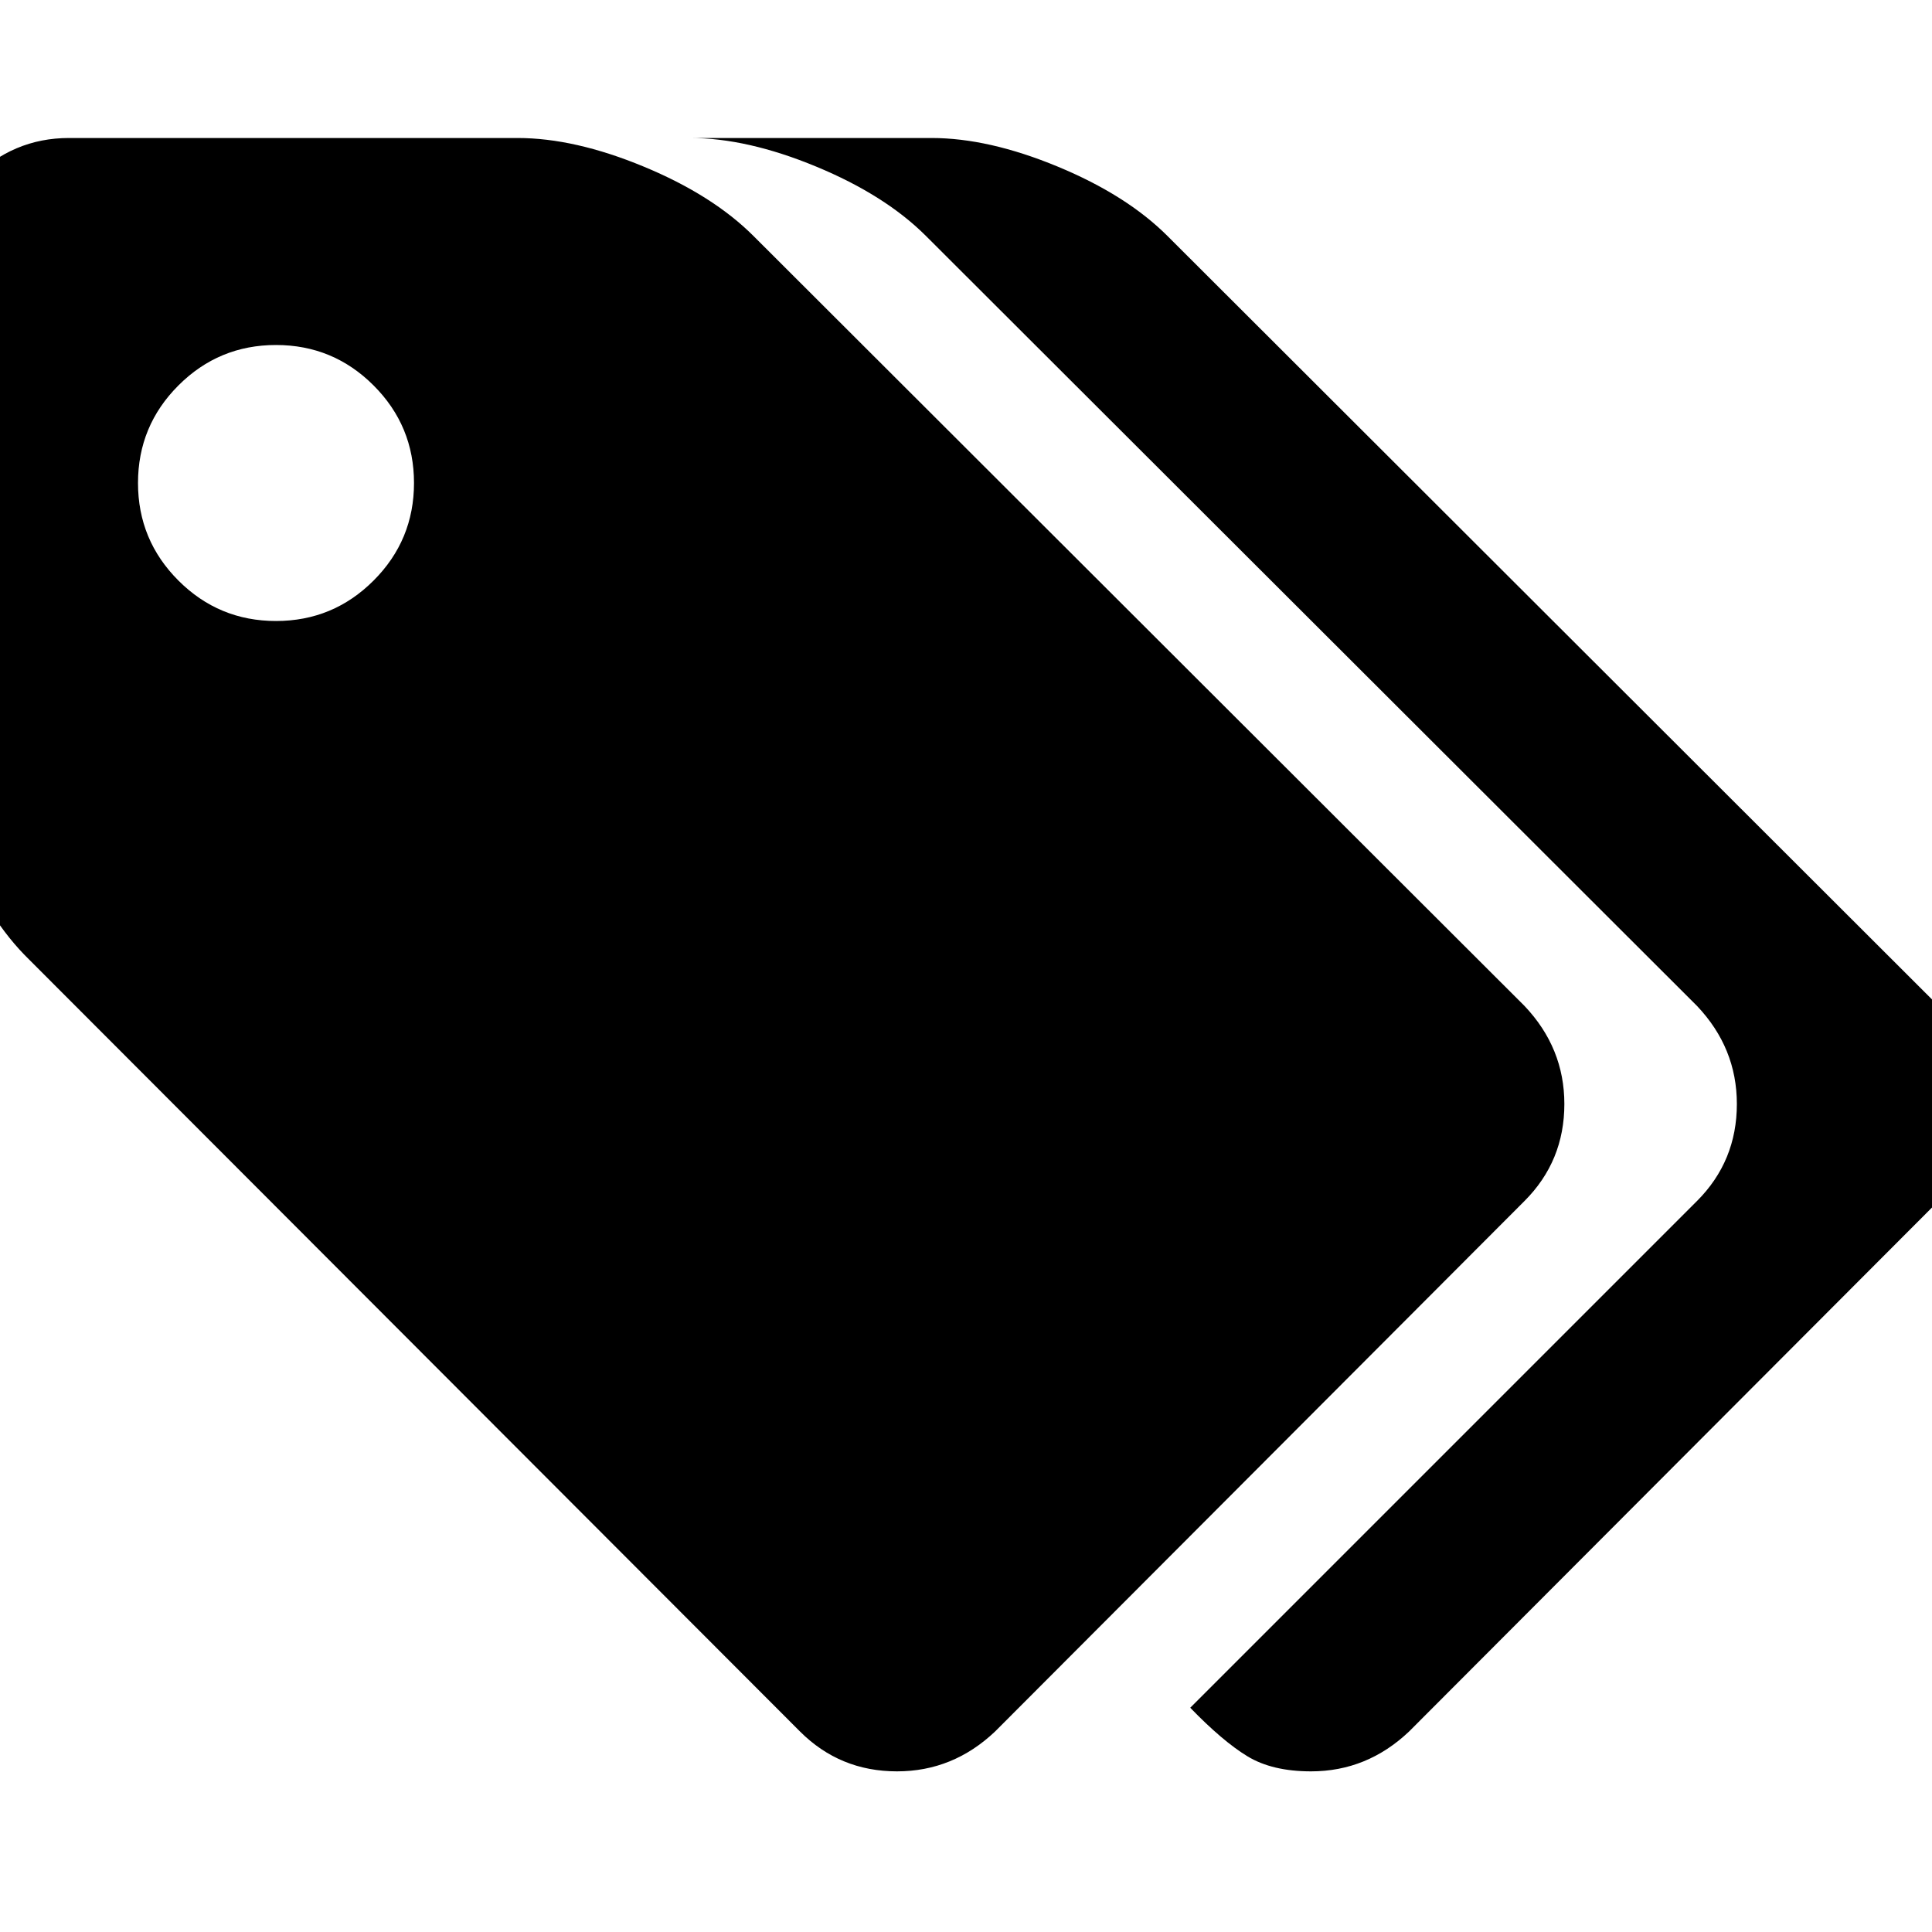
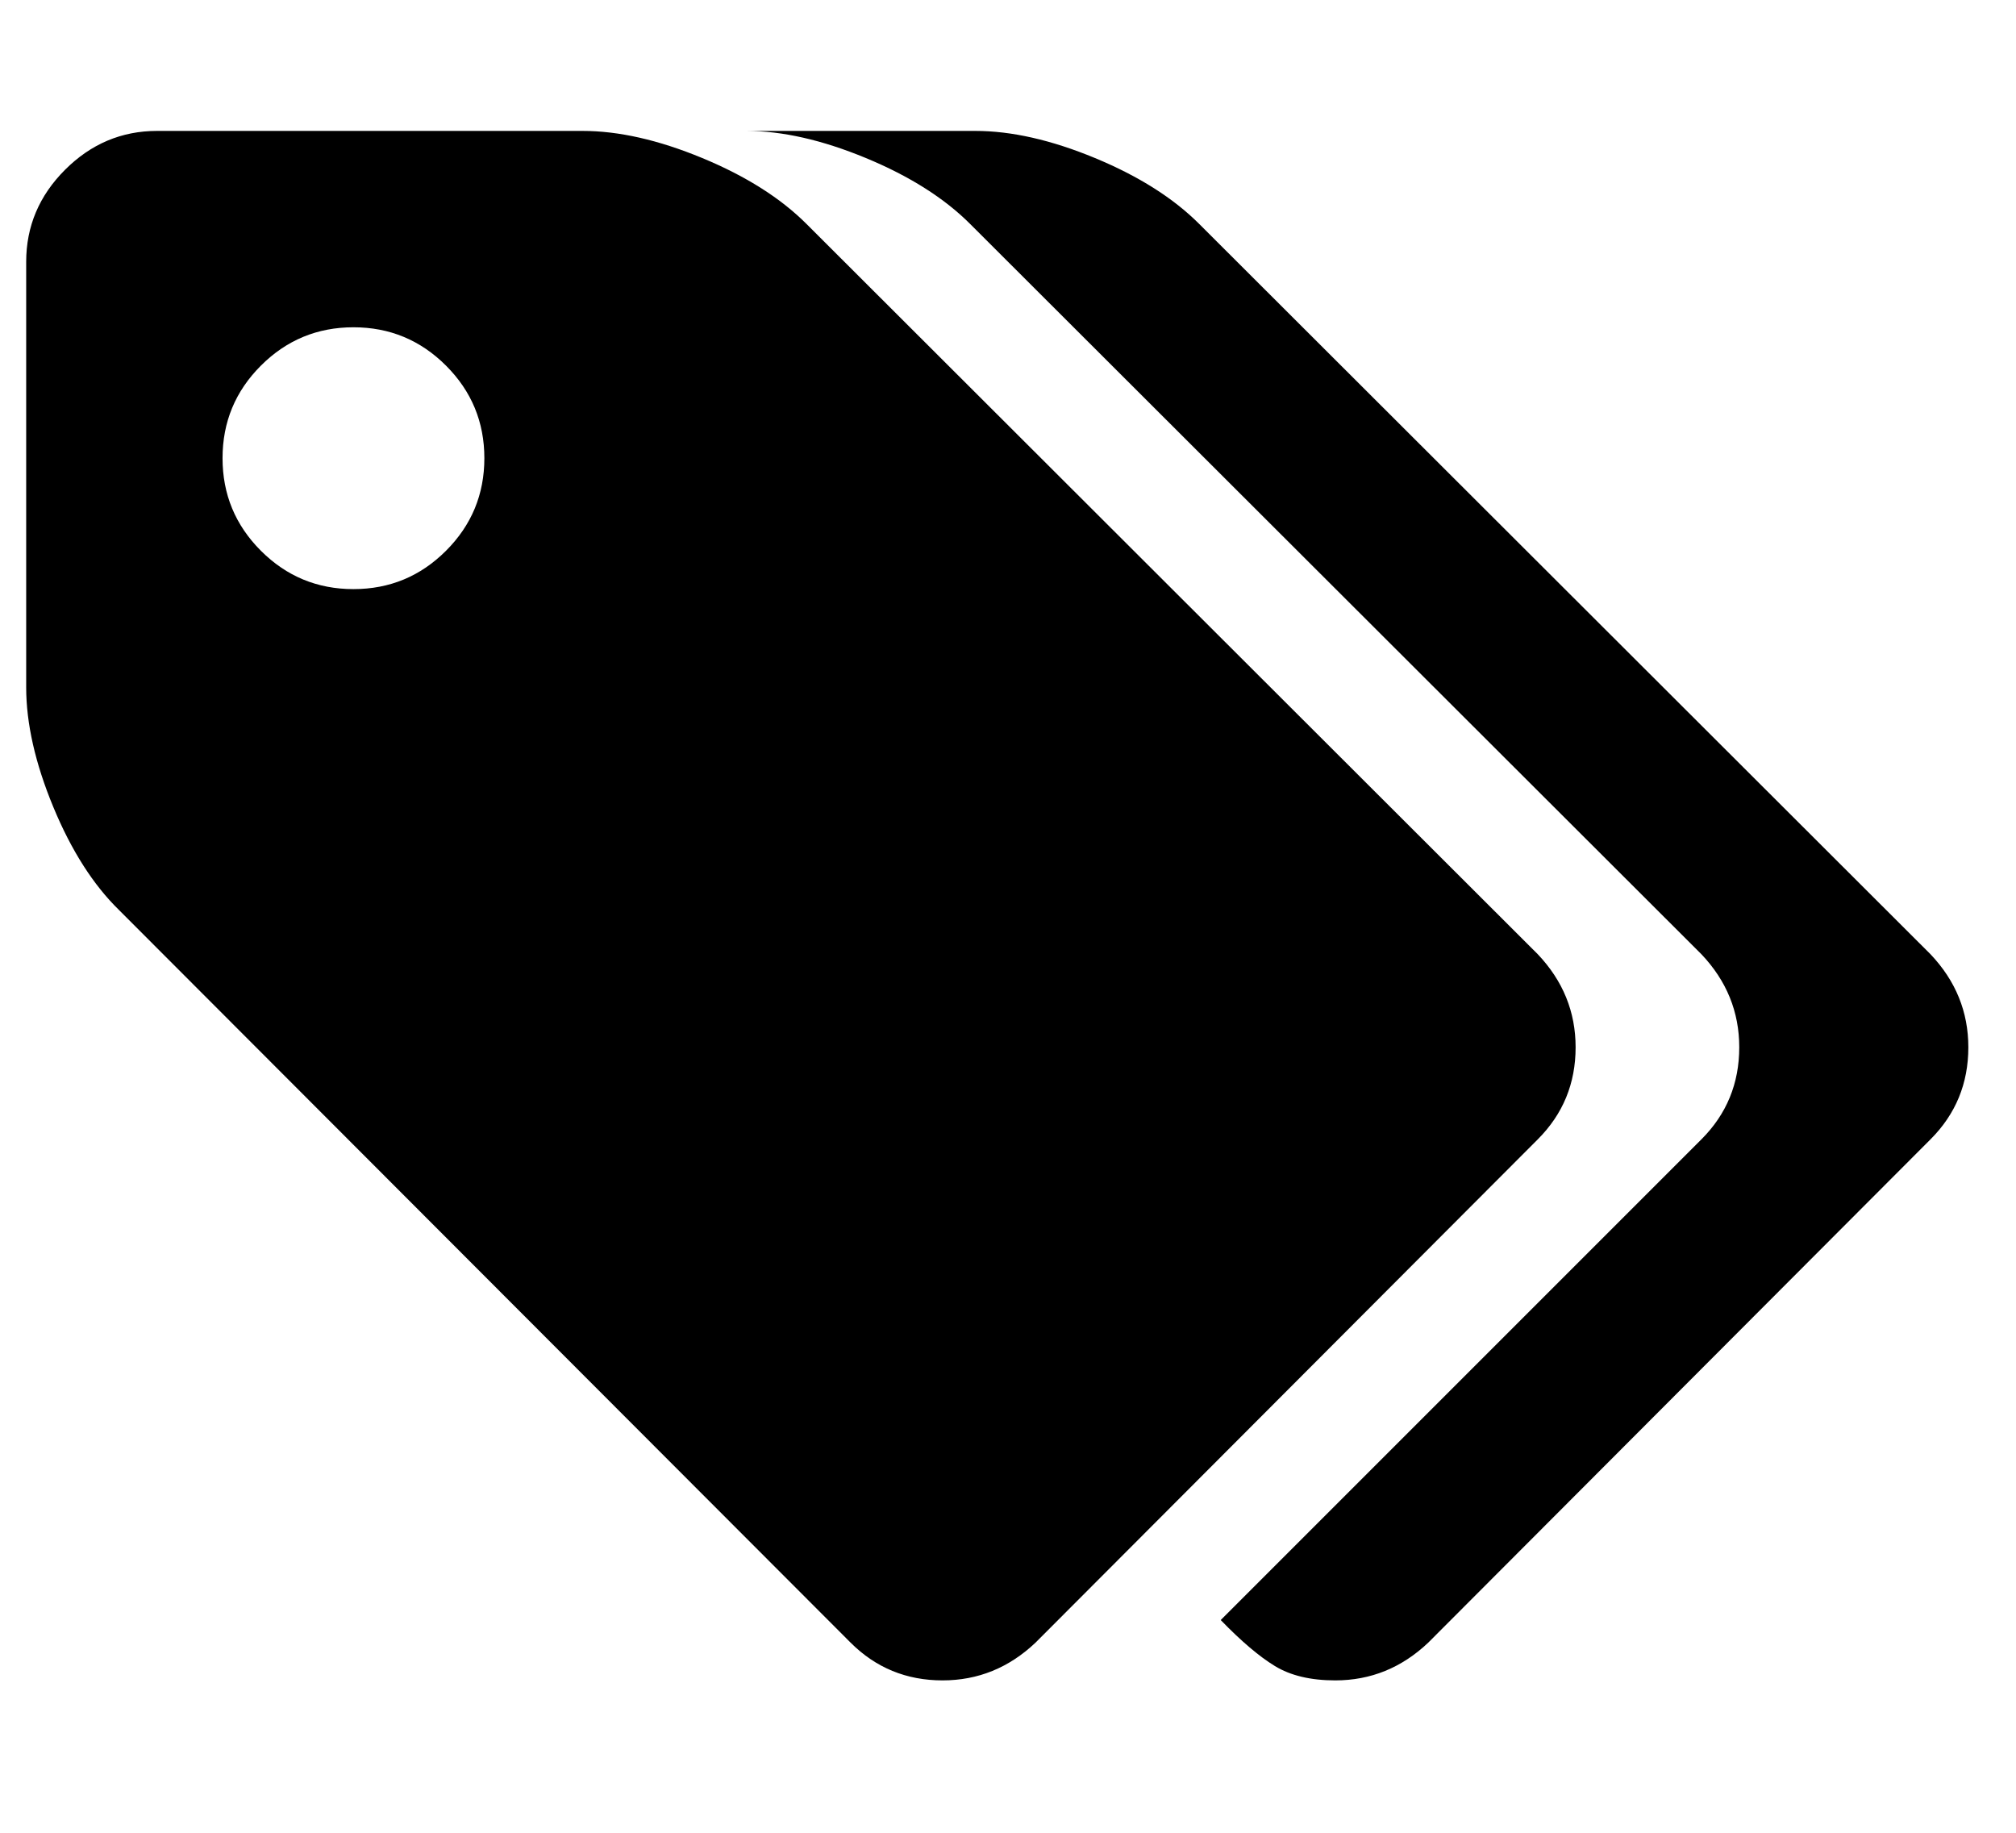
- <svg xmlns="http://www.w3.org/2000/svg" class="icon tags" viewBox="0 0 1792 1792" aria-labelledby="title">
+ <svg xmlns="http://www.w3.org/2000/svg" width="22" height="20" viewBox="0 0 1792 1792" aria-labelledby="title">
  <path d="M384 448q0-53-37.5-90.5t-90.5-37.5-90.5 37.5-37.5 90.5 37.5 90.5 90.5 37.5 90.5-37.5 37.5-90.5zm1067 576q0 53-37 90l-491 492q-39 37-91 37-53 0-90-37l-715-716q-38-37-64.5-101t-26.5-117v-416q0-52 38-90t90-38h416q53 0 117 26.5t102 64.5l715 714q37 39 37 91zm384 0q0 53-37 90l-491 492q-39 37-91 37-36 0-59-14t-53-45l470-470q37-37 37-90 0-52-37-91l-715-714q-38-38-102-64.5t-117-26.5h224q53 0 117 26.5t102 64.5l715 714q37 39 37 91z" />
</svg>
